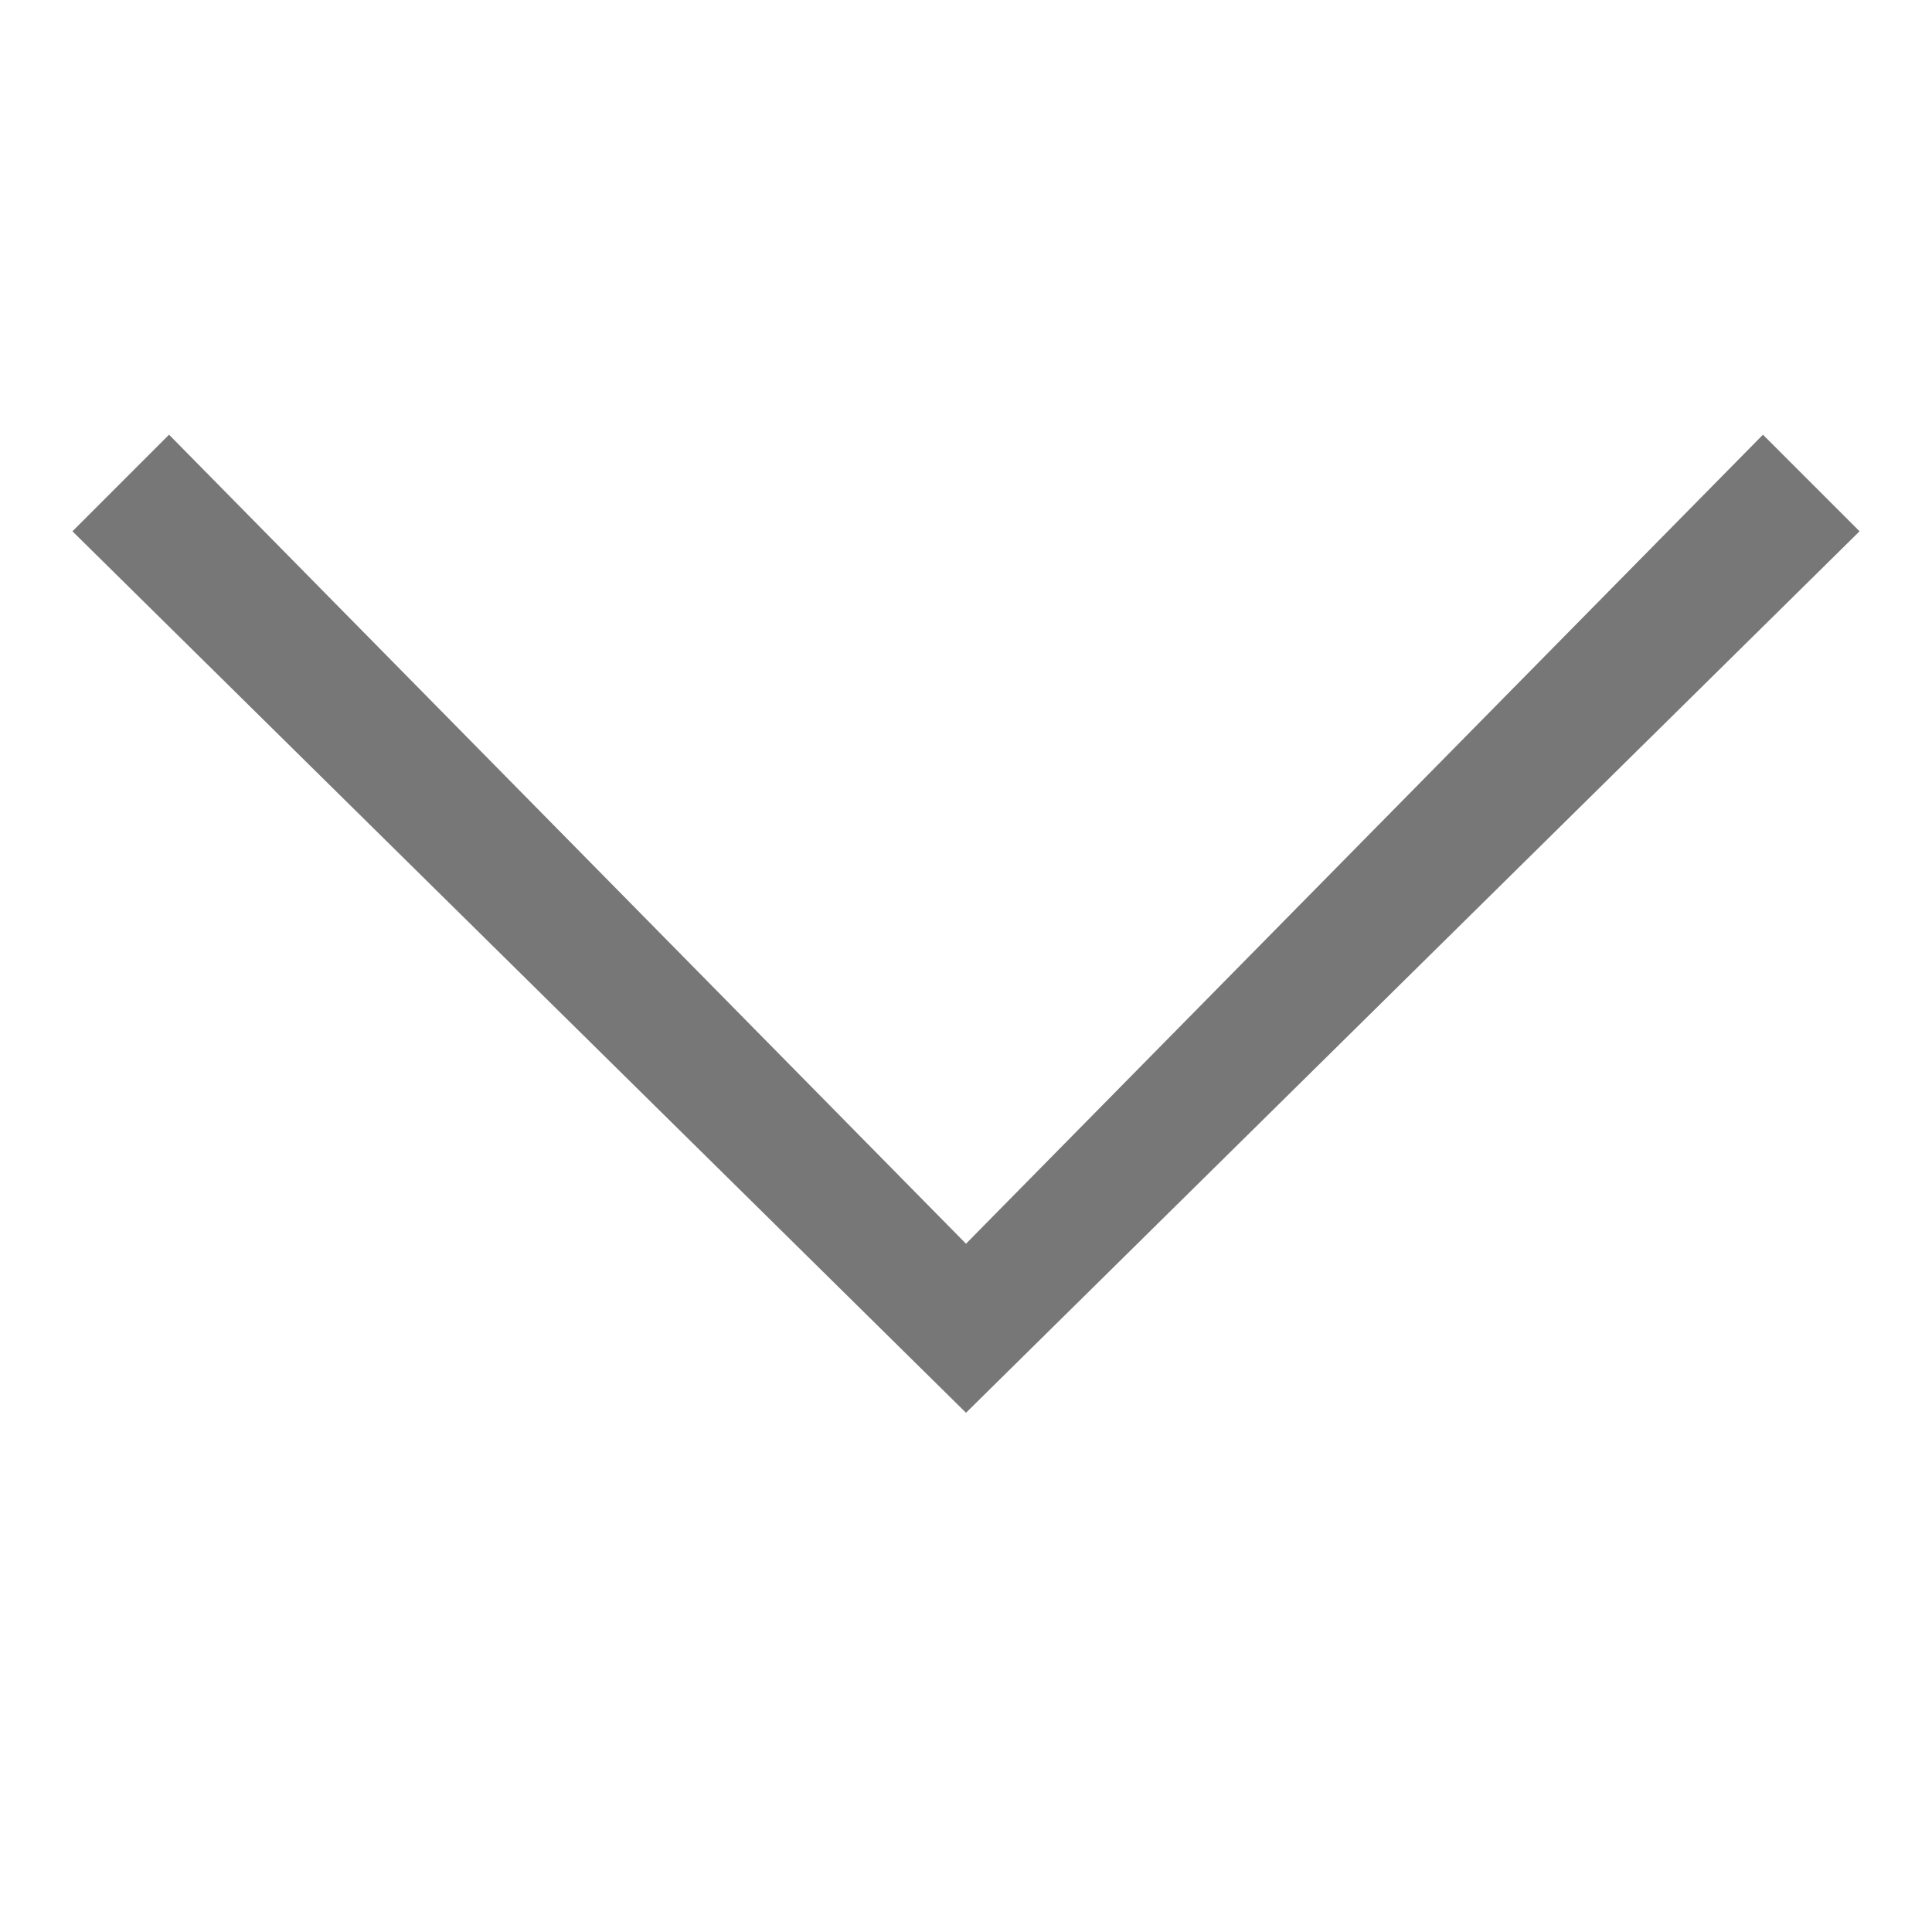
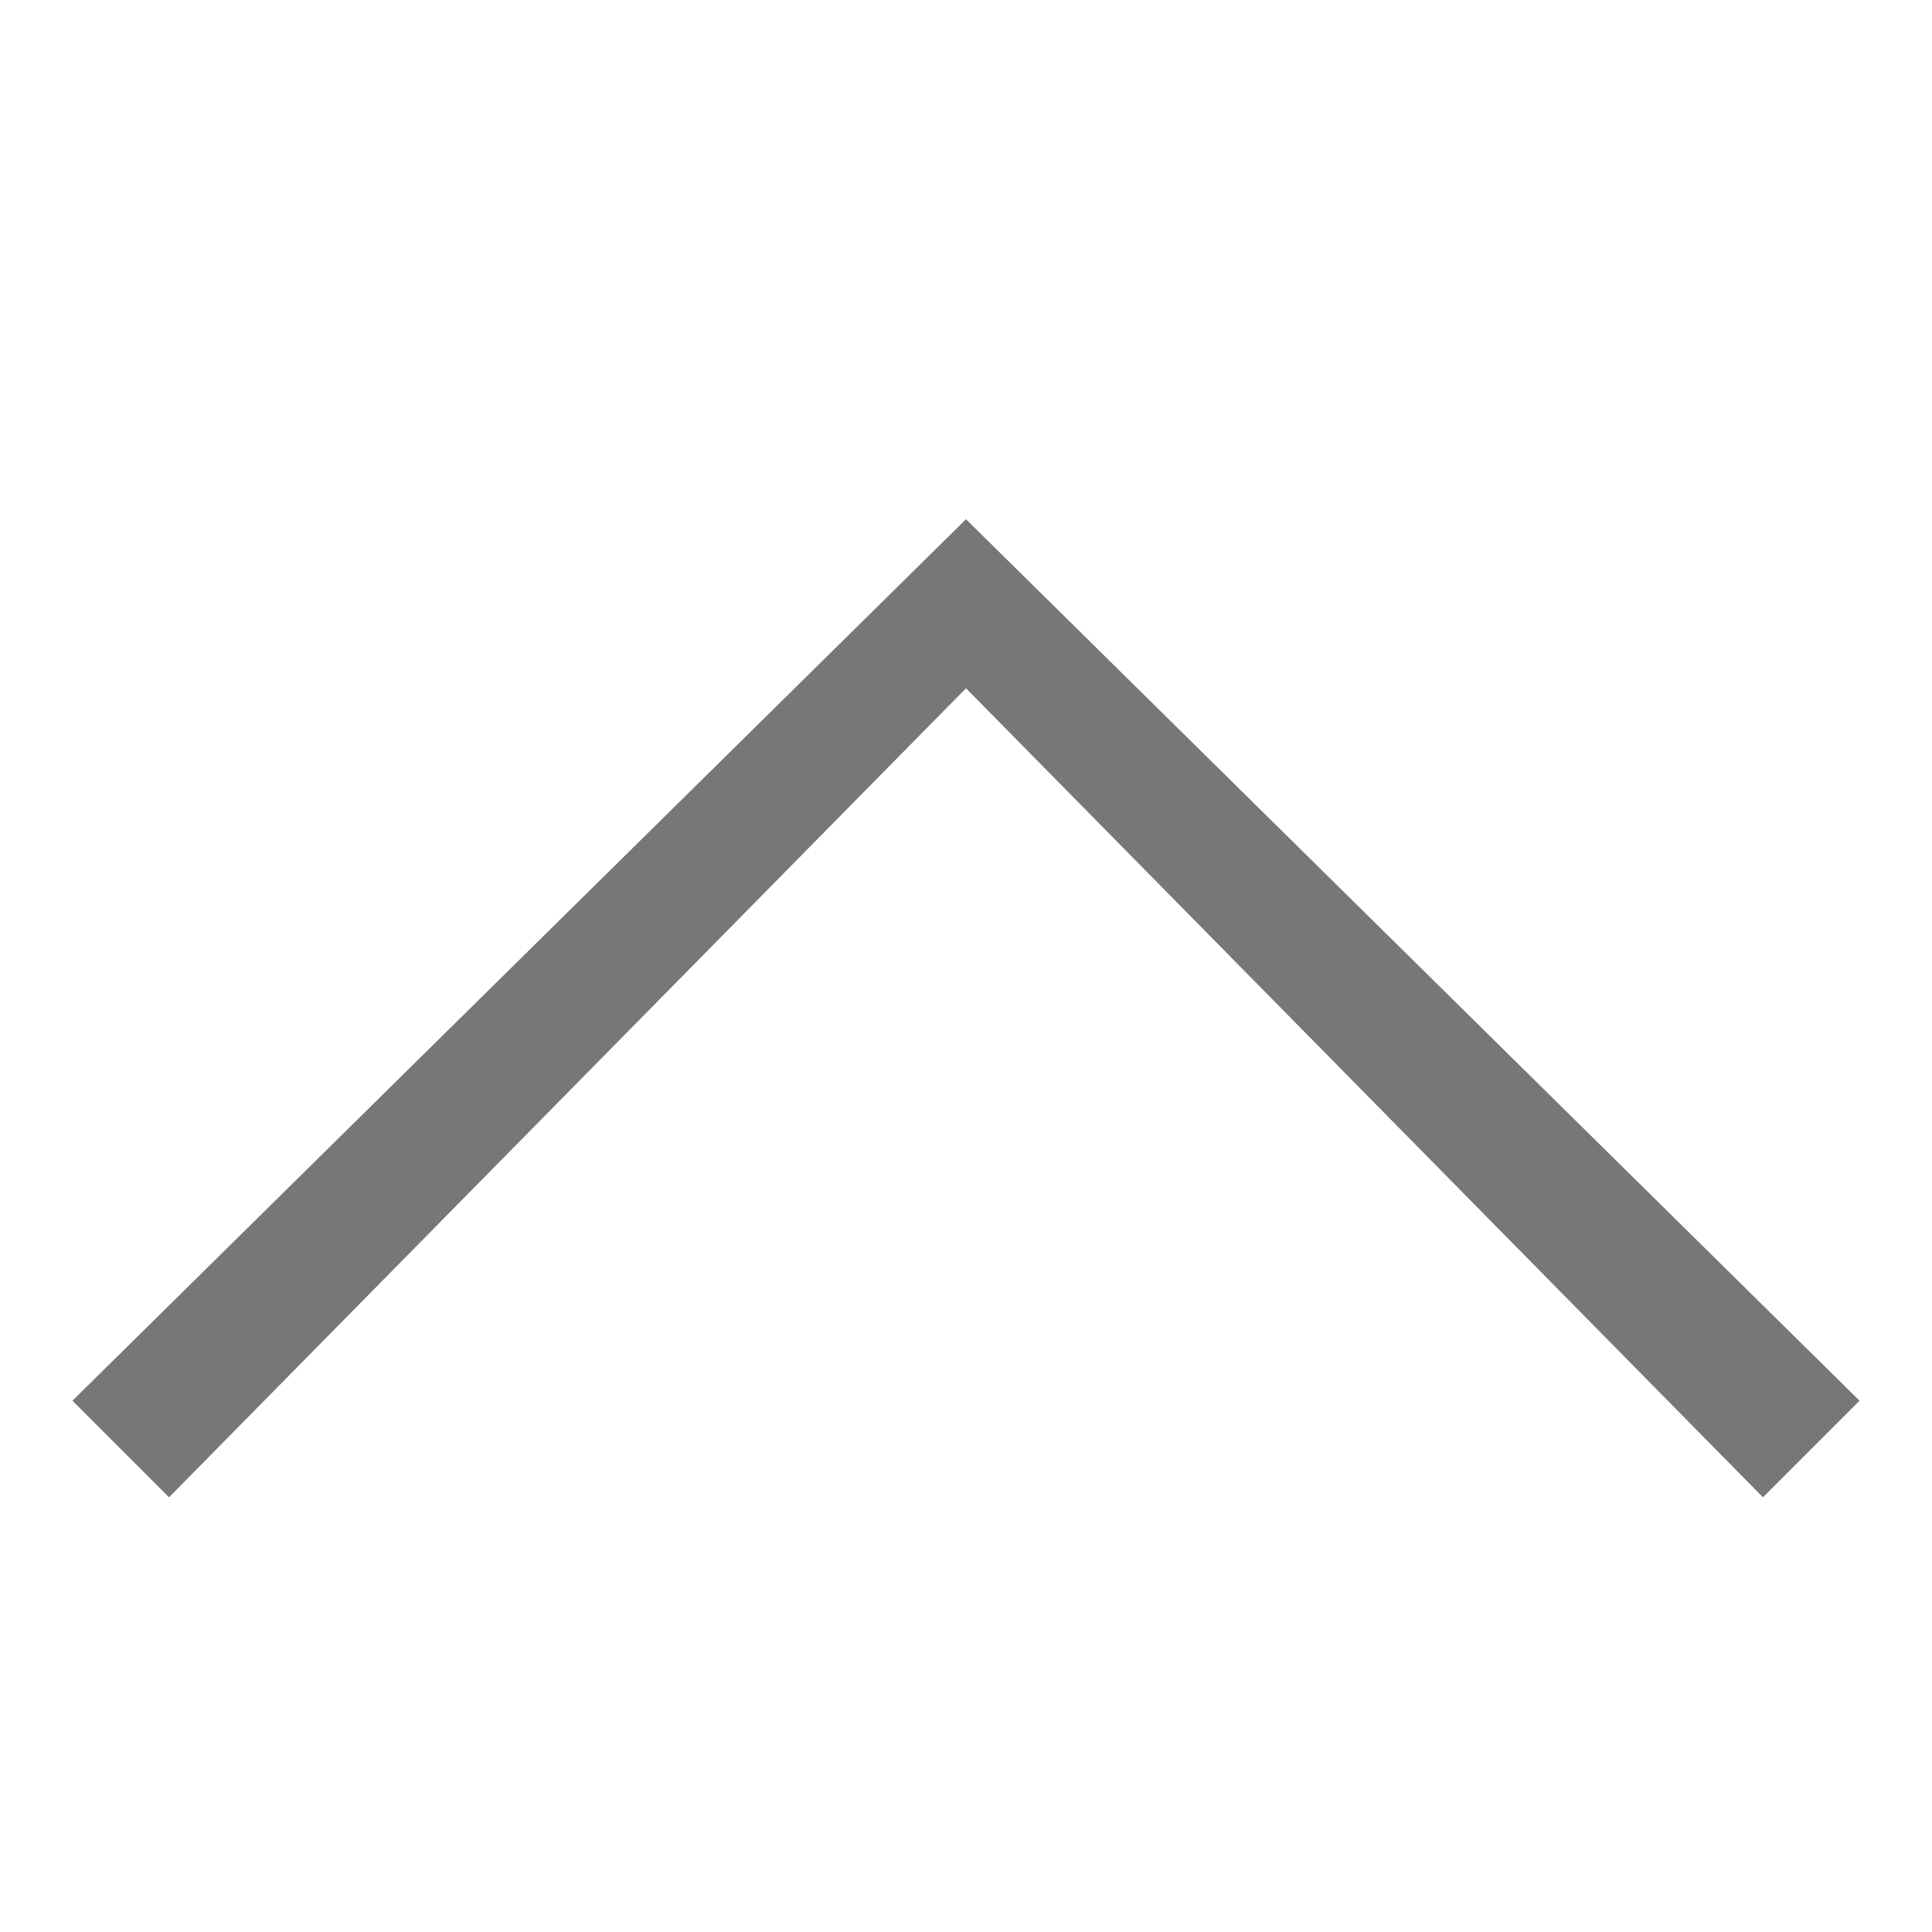
- <svg xmlns="http://www.w3.org/2000/svg" width="1024" height="1024" viewBox="0 -64 1024 1024">
-   <path d="M934.4 166.4l-422.4 428.8-422.4-428.8-51.2 51.2 473.6 467.2 473.6-467.2z" fill="#777777" />
+ <svg xmlns="http://www.w3.org/2000/svg" version="1.1" id="图层_1" x="0px" y="0px" viewBox="0 0 16 16" style="enable-background:new 0 0 16 16;" xml:space="preserve">
+   <g>
+     <polygon fill="#777777" points="14.6,12.4 8,5.7 1.4,12.4 0.6,11.6 8,4.3 15.4,11.6  " />
+   </g>
</svg>
